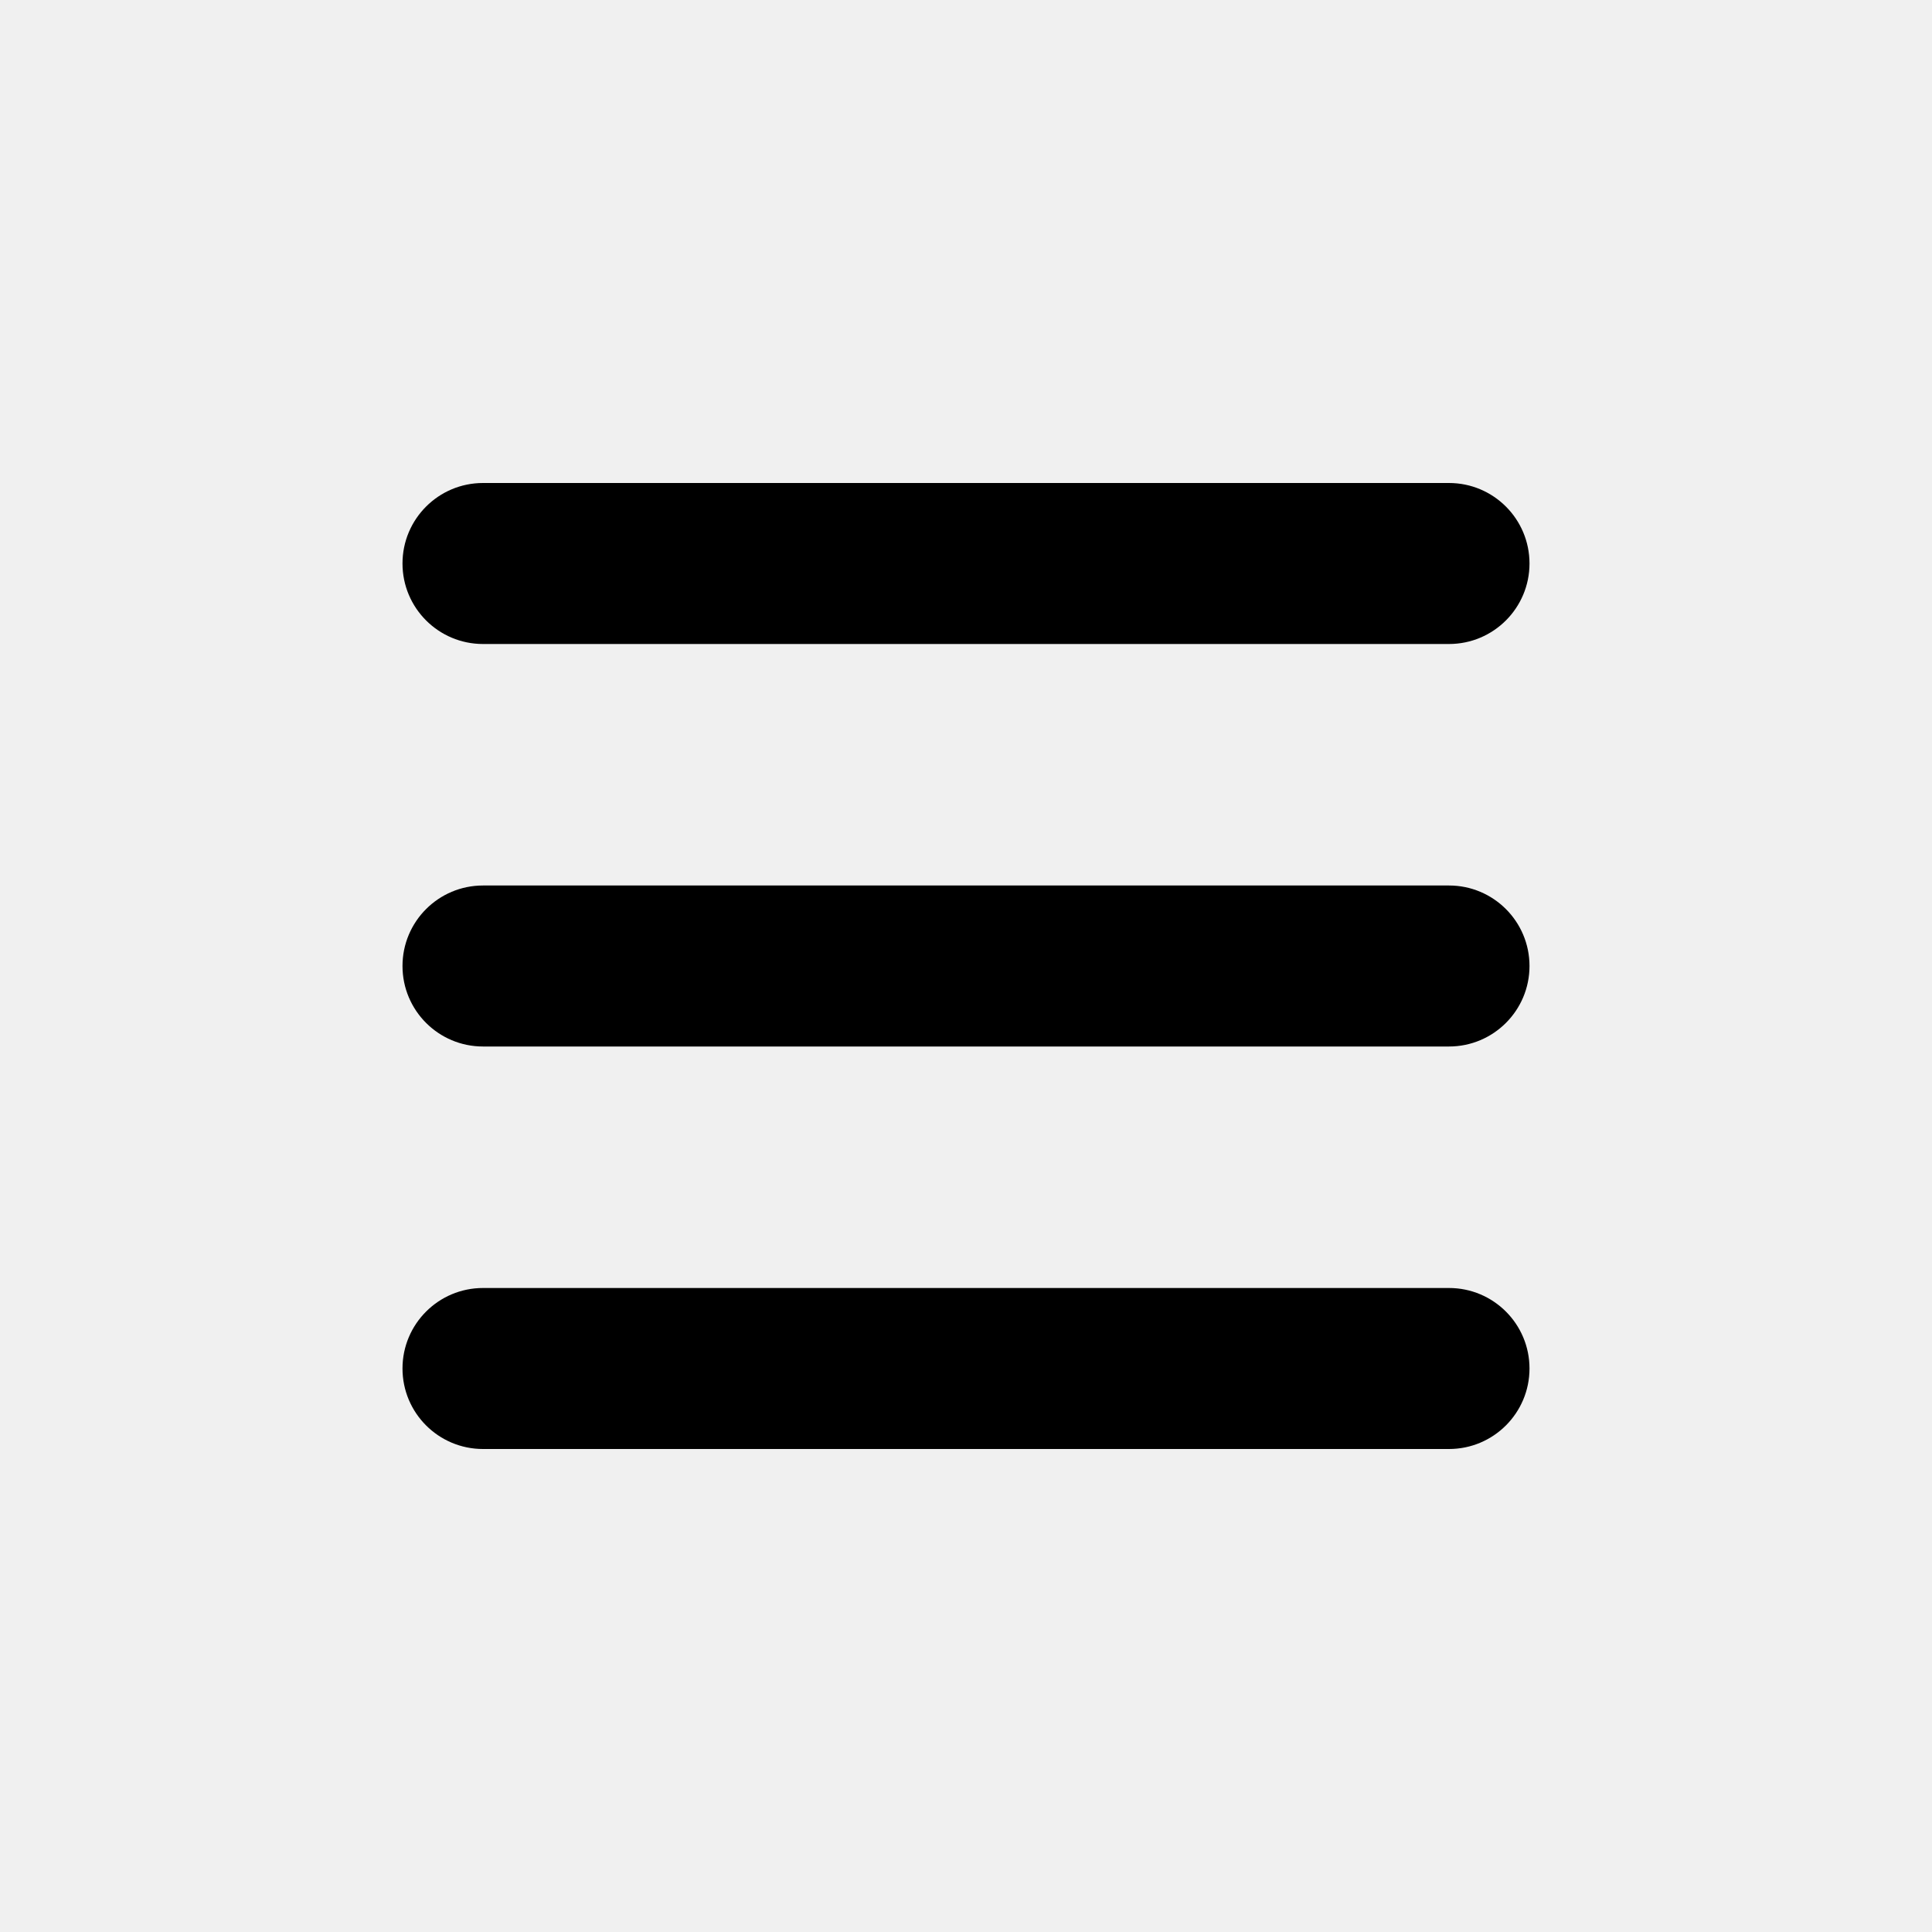
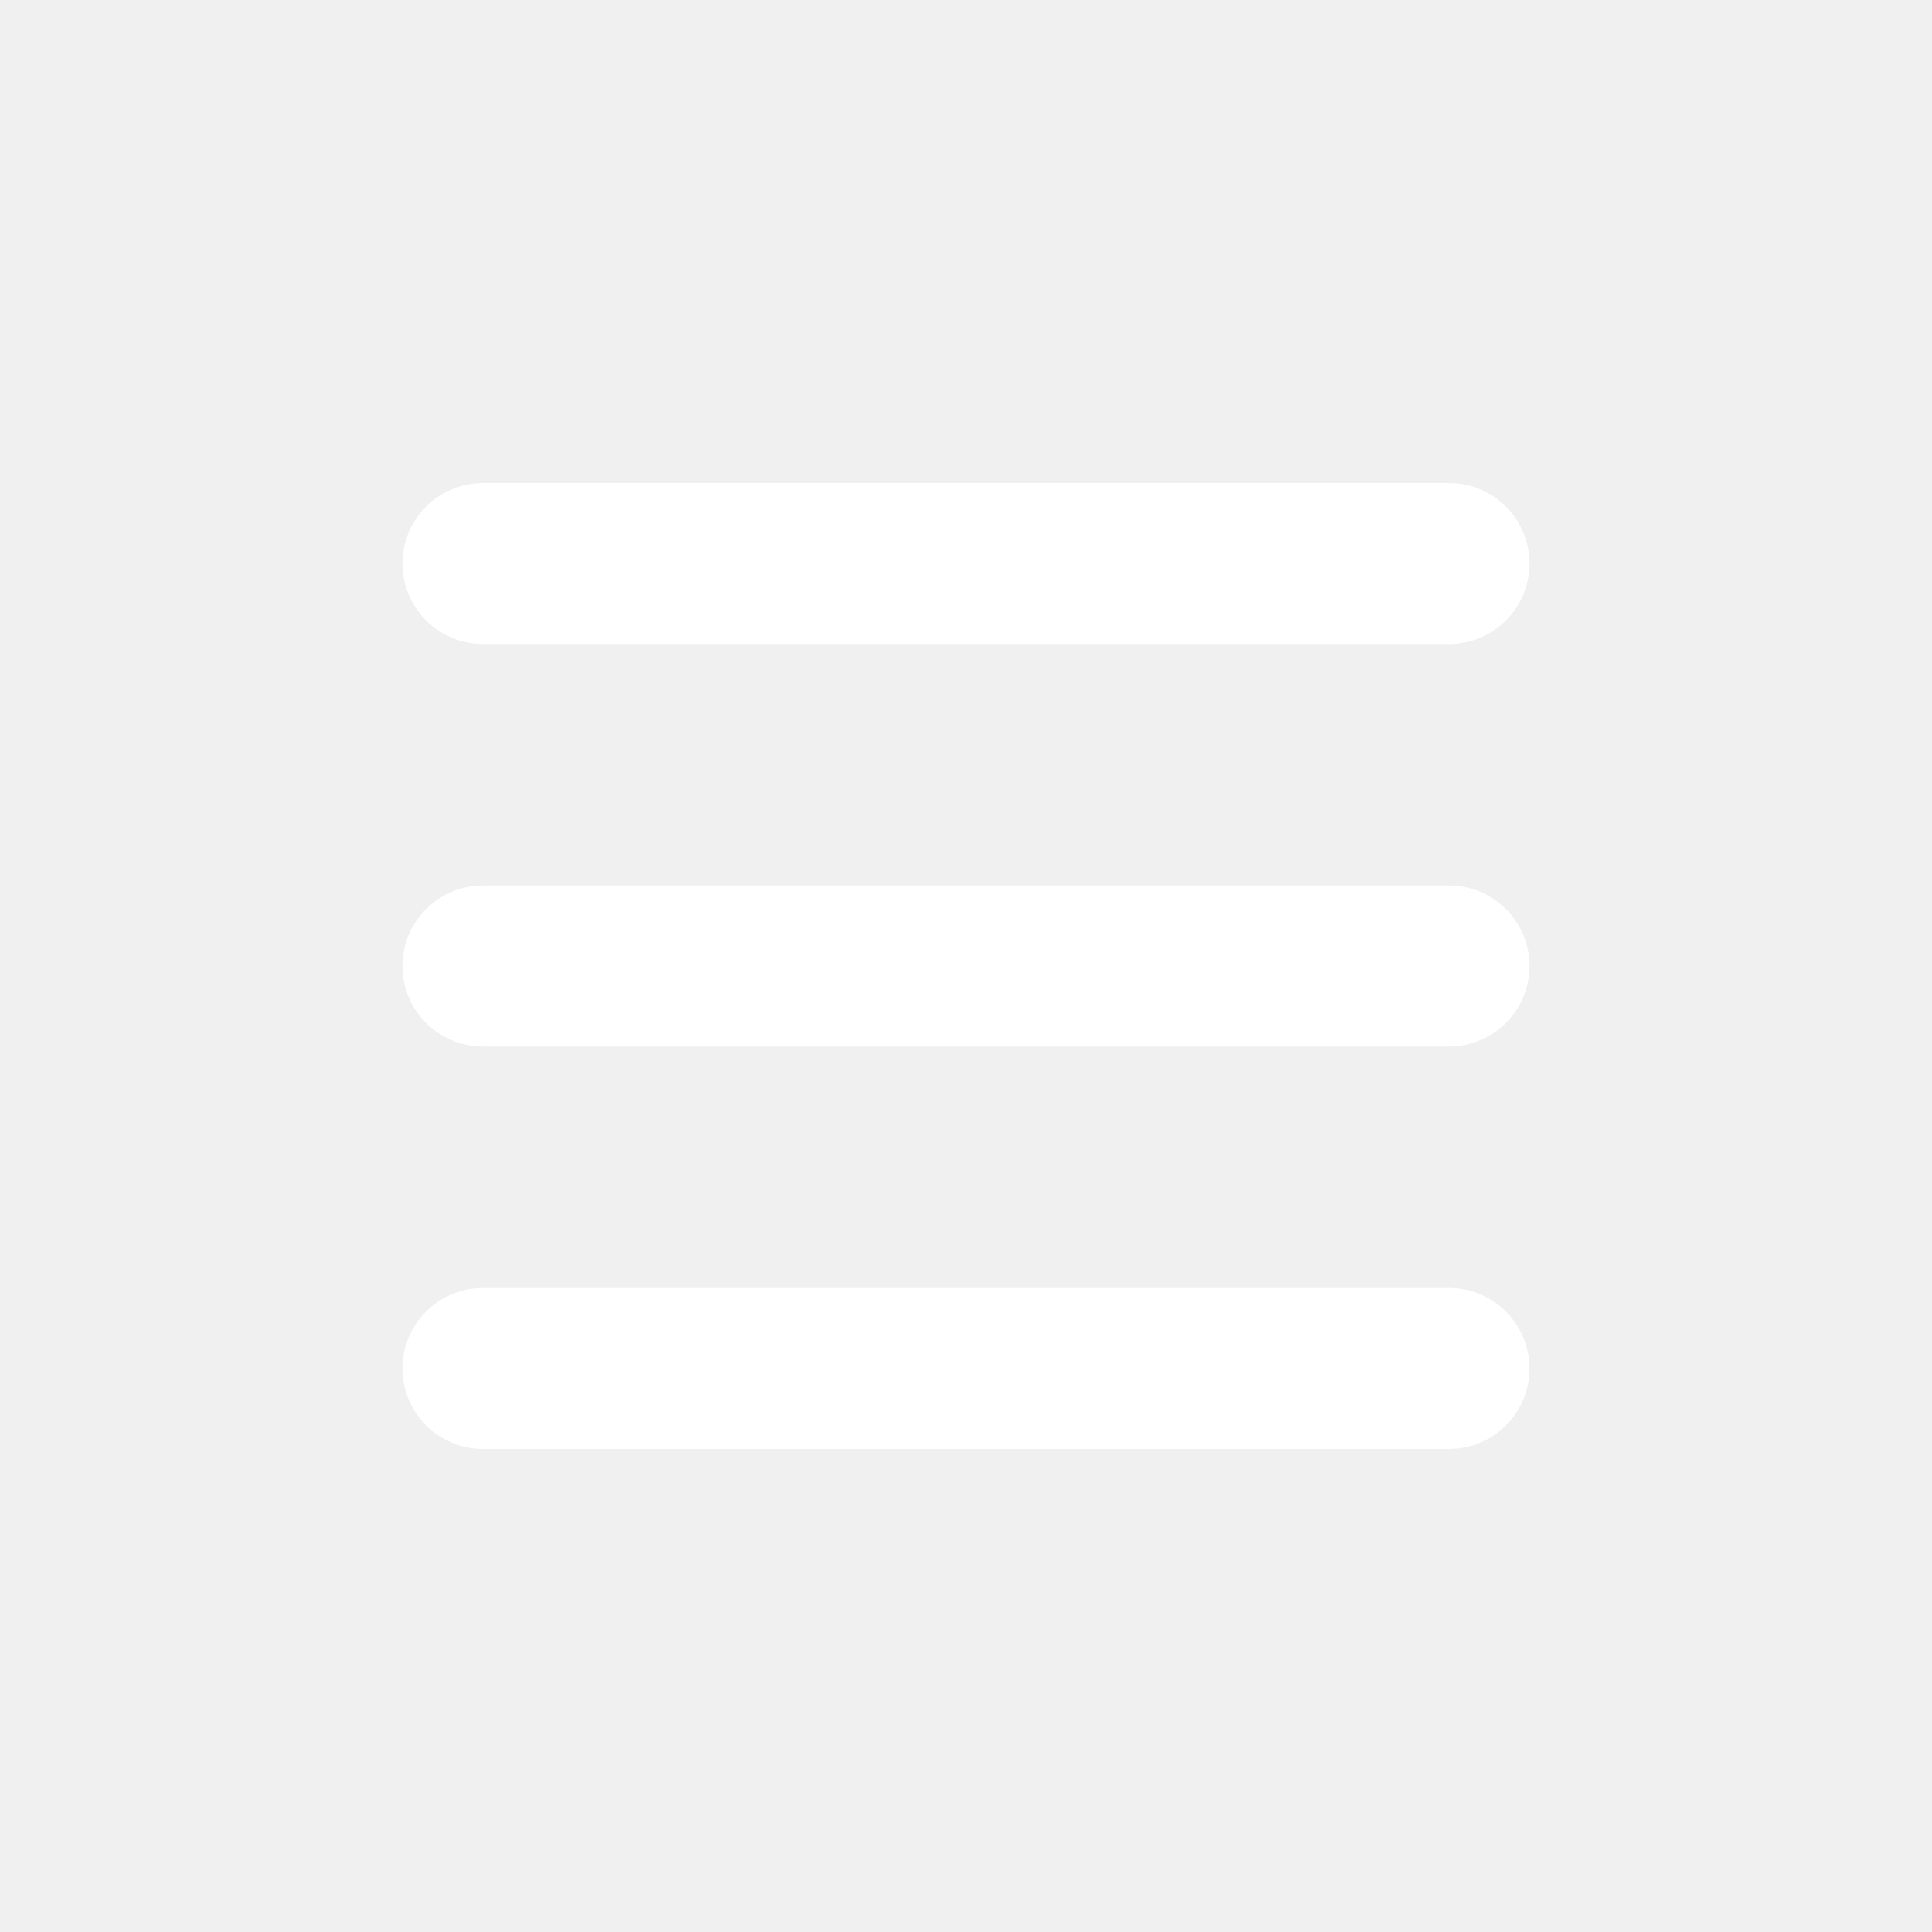
<svg xmlns="http://www.w3.org/2000/svg" width="24" height="24" viewBox="0 0 24 24" fill="none">
-   <rect x="5" y="11" width="14" height="2" rx="1" fill="black" />
-   <rect x="5" y="6" width="14" height="2" rx="1" fill="black" />
-   <rect x="5" y="16" width="14" height="2" rx="1" fill="black" />
+   <rect x="5" y="11" width="14" height="2" rx="1" fill="white" />
+   <rect x="5" y="6" width="14" height="2" rx="1" fill="white" />
+   <rect x="5" y="16" width="14" height="2" rx="1" fill="white" />
</svg>
